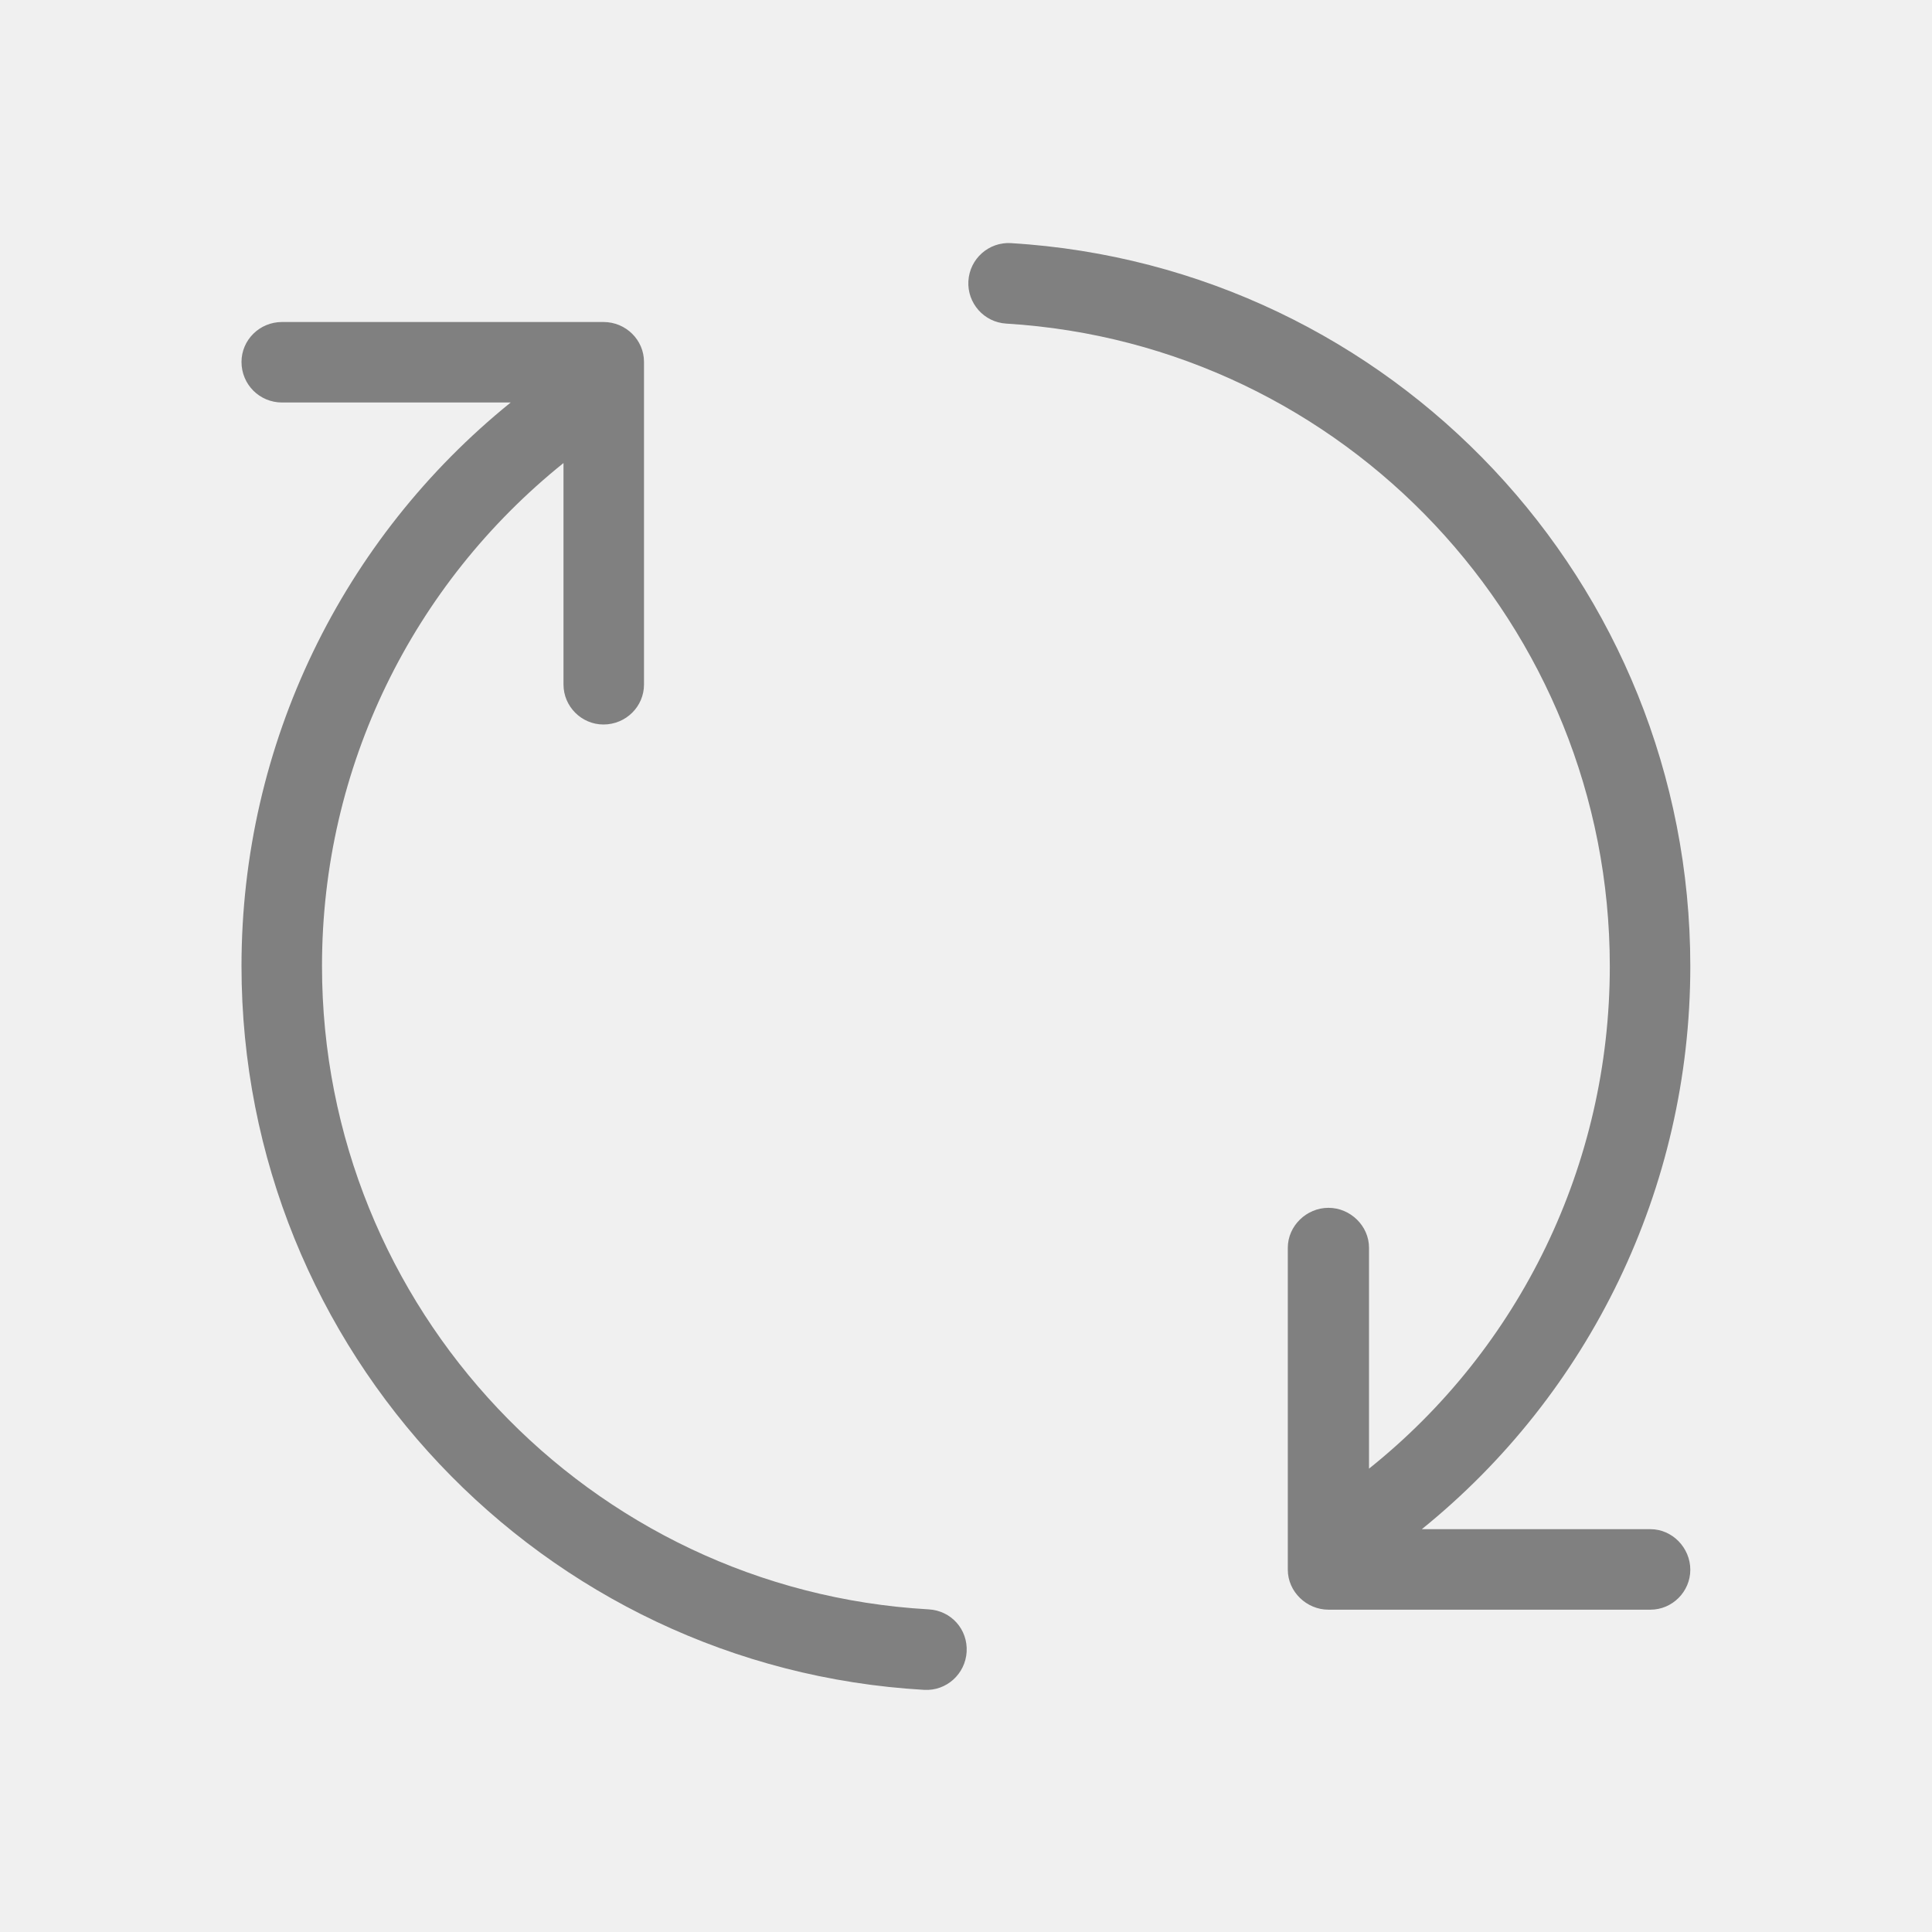
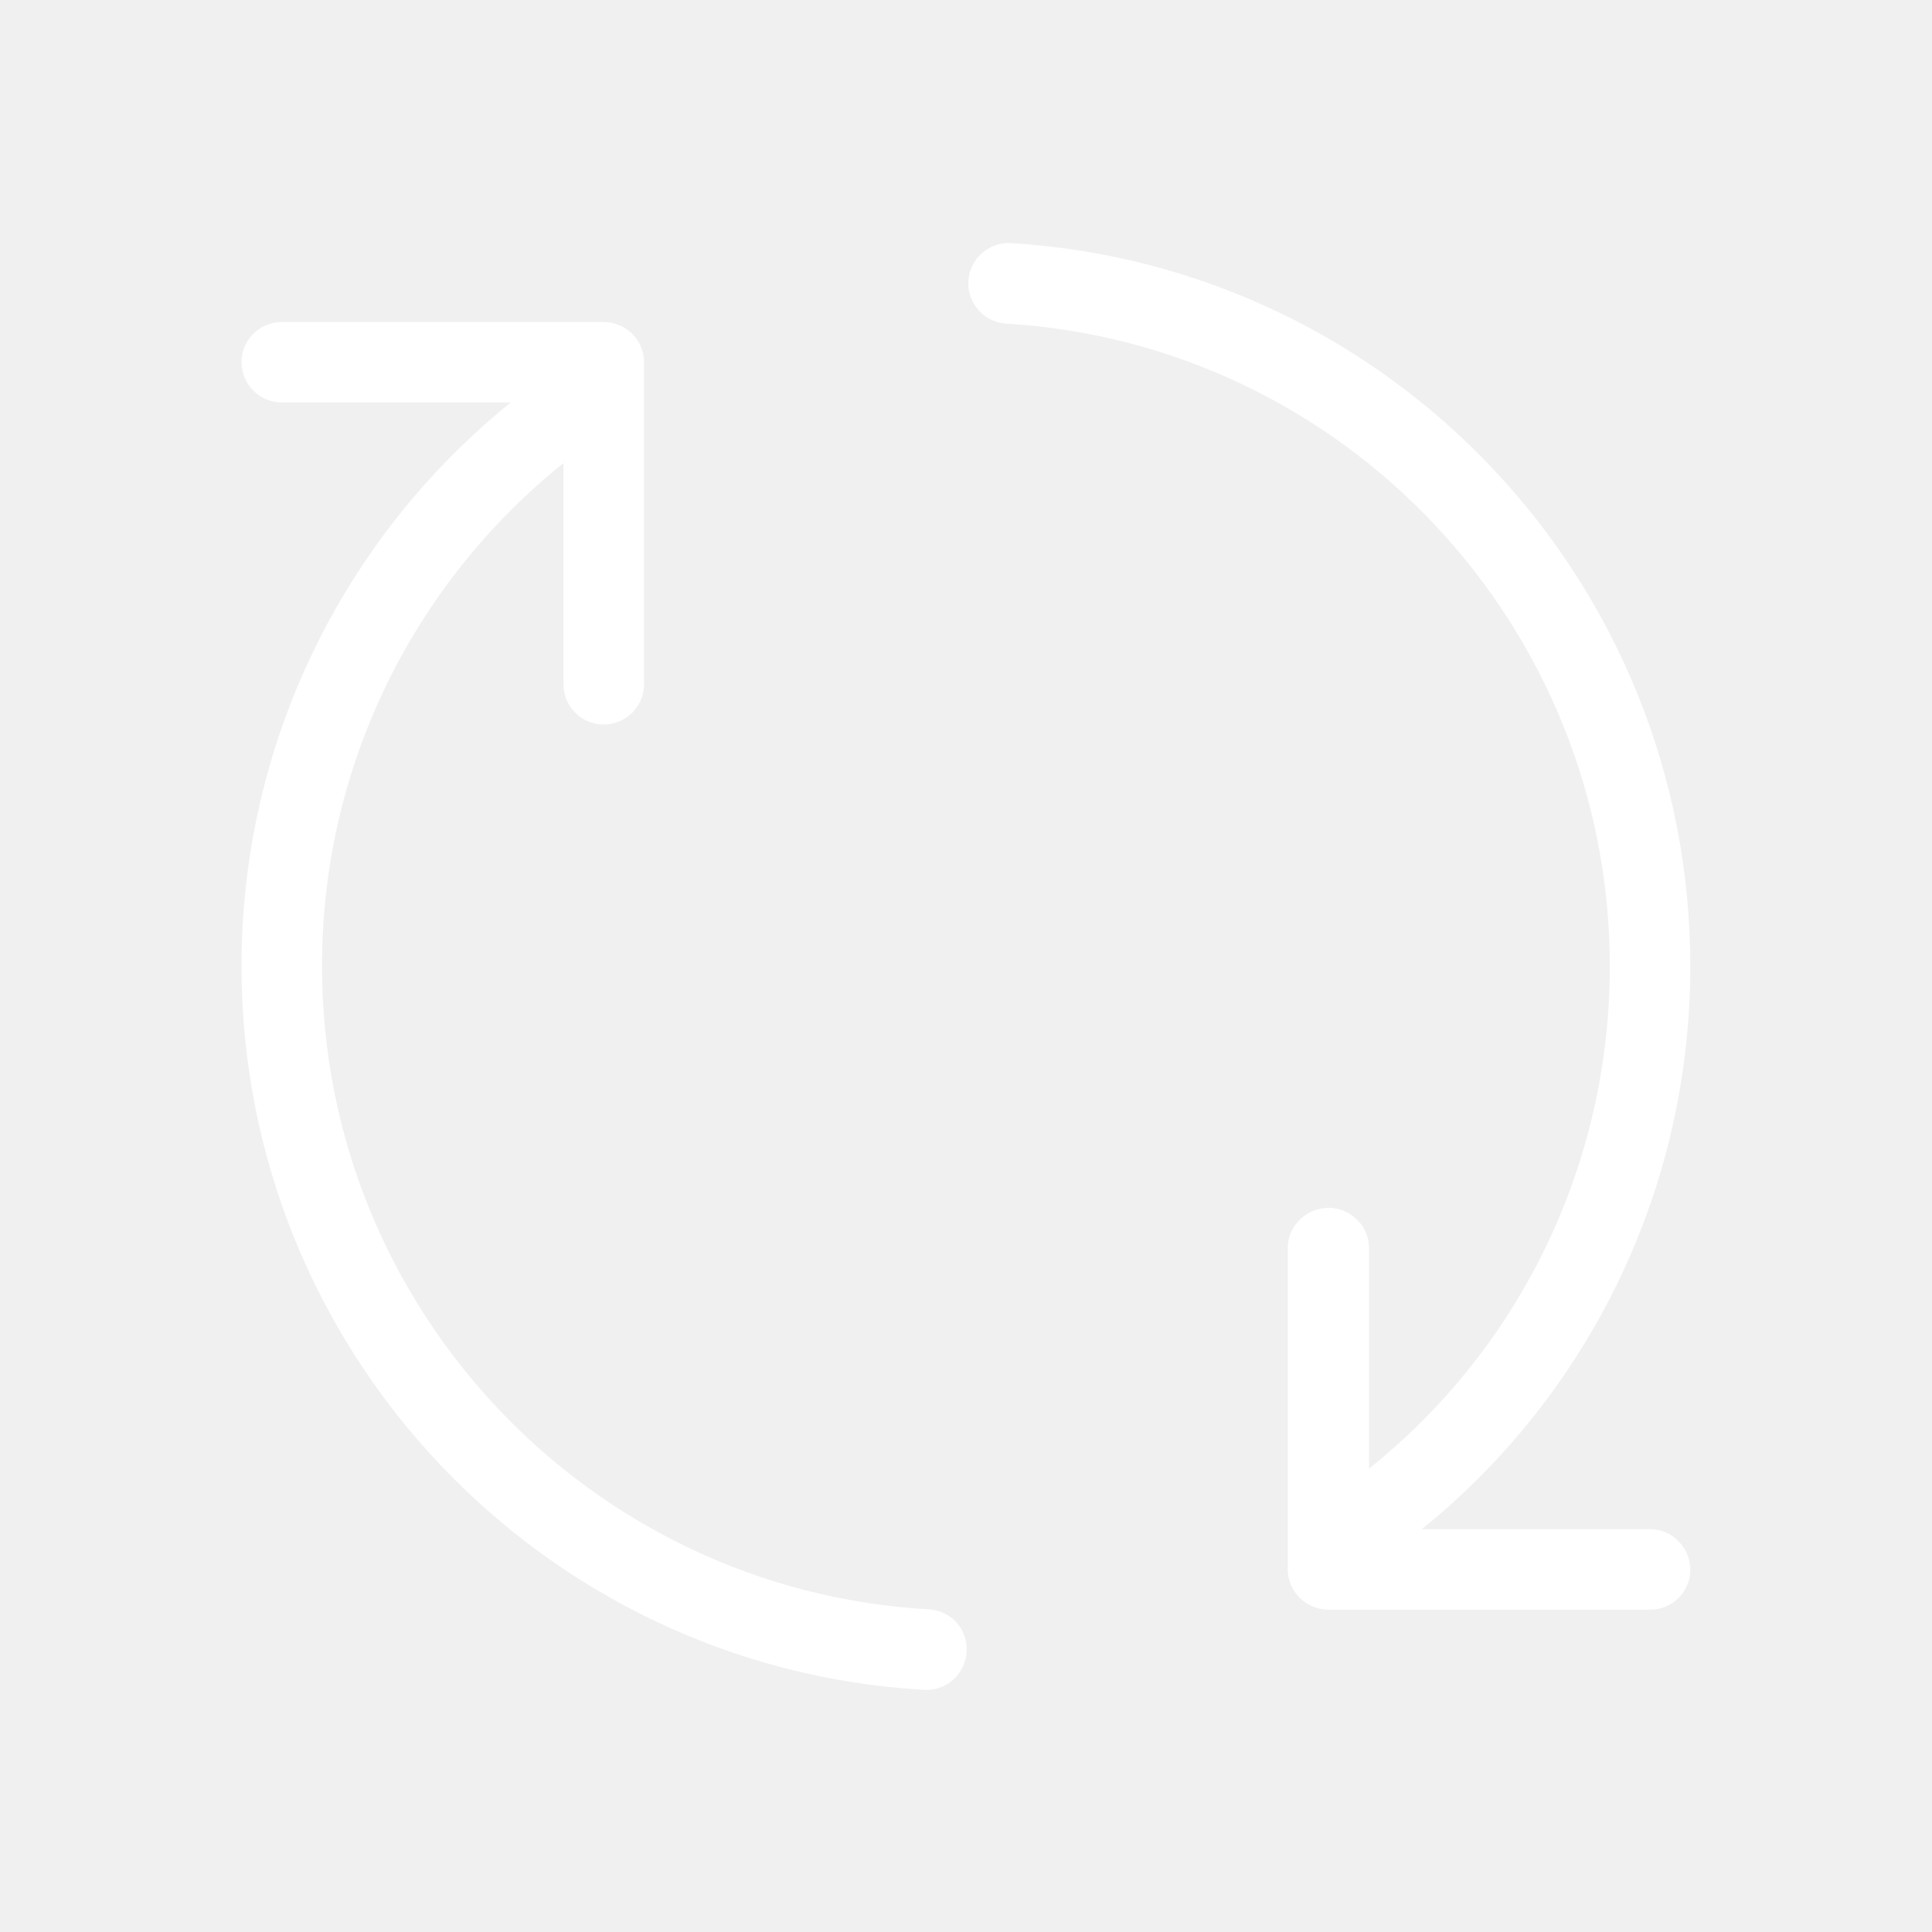
<svg xmlns="http://www.w3.org/2000/svg" width="30" height="30" viewBox="0 0 30 30" fill="none">
  <g opacity="1" transform="translate(0 0)">
-     <path id="Combined Shape" fill-rule="evenodd" style="fill:#808080" opacity="1" d="M15.697 3.775C15.357 3.755 15.057 4.015 15.037 4.365C15.018 4.705 15.277 5.005 15.627 5.025C20.878 5.345 24.997 9.715 24.997 15.005C24.997 18.085 23.598 20.935 21.258 22.805L21.258 19.375C21.258 19.035 20.968 18.755 20.628 18.755C20.288 18.755 19.997 19.035 19.997 19.375L19.997 24.375C19.997 24.715 20.288 24.995 20.628 24.995L25.628 24.995C25.968 24.995 26.247 24.715 26.247 24.375C26.247 24.035 25.968 23.745 25.628 23.745L22.078 23.745C24.677 21.645 26.247 18.455 26.247 15.005C26.247 9.045 21.617 4.135 15.697 3.775ZM5 15C5 11.91 6.41 9.07 8.75 7.19L8.75 10.63C8.75 10.97 9.03 11.25 9.37 11.25C9.72 11.25 10 10.97 10 10.63L10 5.62C10 5.28 9.72 5 9.37 5L4.38 5C4.03 5 3.75 5.28 3.75 5.62C3.75 5.97 4.03 6.25 4.38 6.25L7.93 6.25C5.32 8.36 3.75 11.55 3.75 15C3.75 20.98 8.42 25.9 14.35 26.24C14.7 26.26 14.99 25.99 15.01 25.65C15.03 25.3 14.77 25.01 14.42 24.99C9.15 24.69 5 20.31 5 15Z" />
+     <path id="Combined Shape" fill-rule="evenodd" style="fill:white" opacity="1" d="M15.697 3.775C15.357 3.755 15.057 4.015 15.037 4.365C15.018 4.705 15.277 5.005 15.627 5.025C20.878 5.345 24.997 9.715 24.997 15.005C24.997 18.085 23.598 20.935 21.258 22.805L21.258 19.375C21.258 19.035 20.968 18.755 20.628 18.755C20.288 18.755 19.997 19.035 19.997 19.375L19.997 24.375C19.997 24.715 20.288 24.995 20.628 24.995L25.628 24.995C25.968 24.995 26.247 24.715 26.247 24.375C26.247 24.035 25.968 23.745 25.628 23.745L22.078 23.745C24.677 21.645 26.247 18.455 26.247 15.005C26.247 9.045 21.617 4.135 15.697 3.775ZM5 15C5 11.91 6.41 9.07 8.75 7.19L8.75 10.63C8.75 10.97 9.03 11.25 9.37 11.25C9.72 11.25 10 10.97 10 10.63L10 5.62C10 5.28 9.72 5 9.37 5L4.38 5C4.03 5 3.75 5.28 3.75 5.62C3.75 5.97 4.03 6.25 4.38 6.25L7.93 6.25C5.32 8.36 3.75 11.55 3.75 15C3.75 20.98 8.42 25.9 14.35 26.24C14.7 26.26 14.99 25.99 15.01 25.65C15.03 25.3 14.77 25.01 14.42 24.99C9.15 24.69 5 20.31 5 15Z" />
  </g>
</svg>
